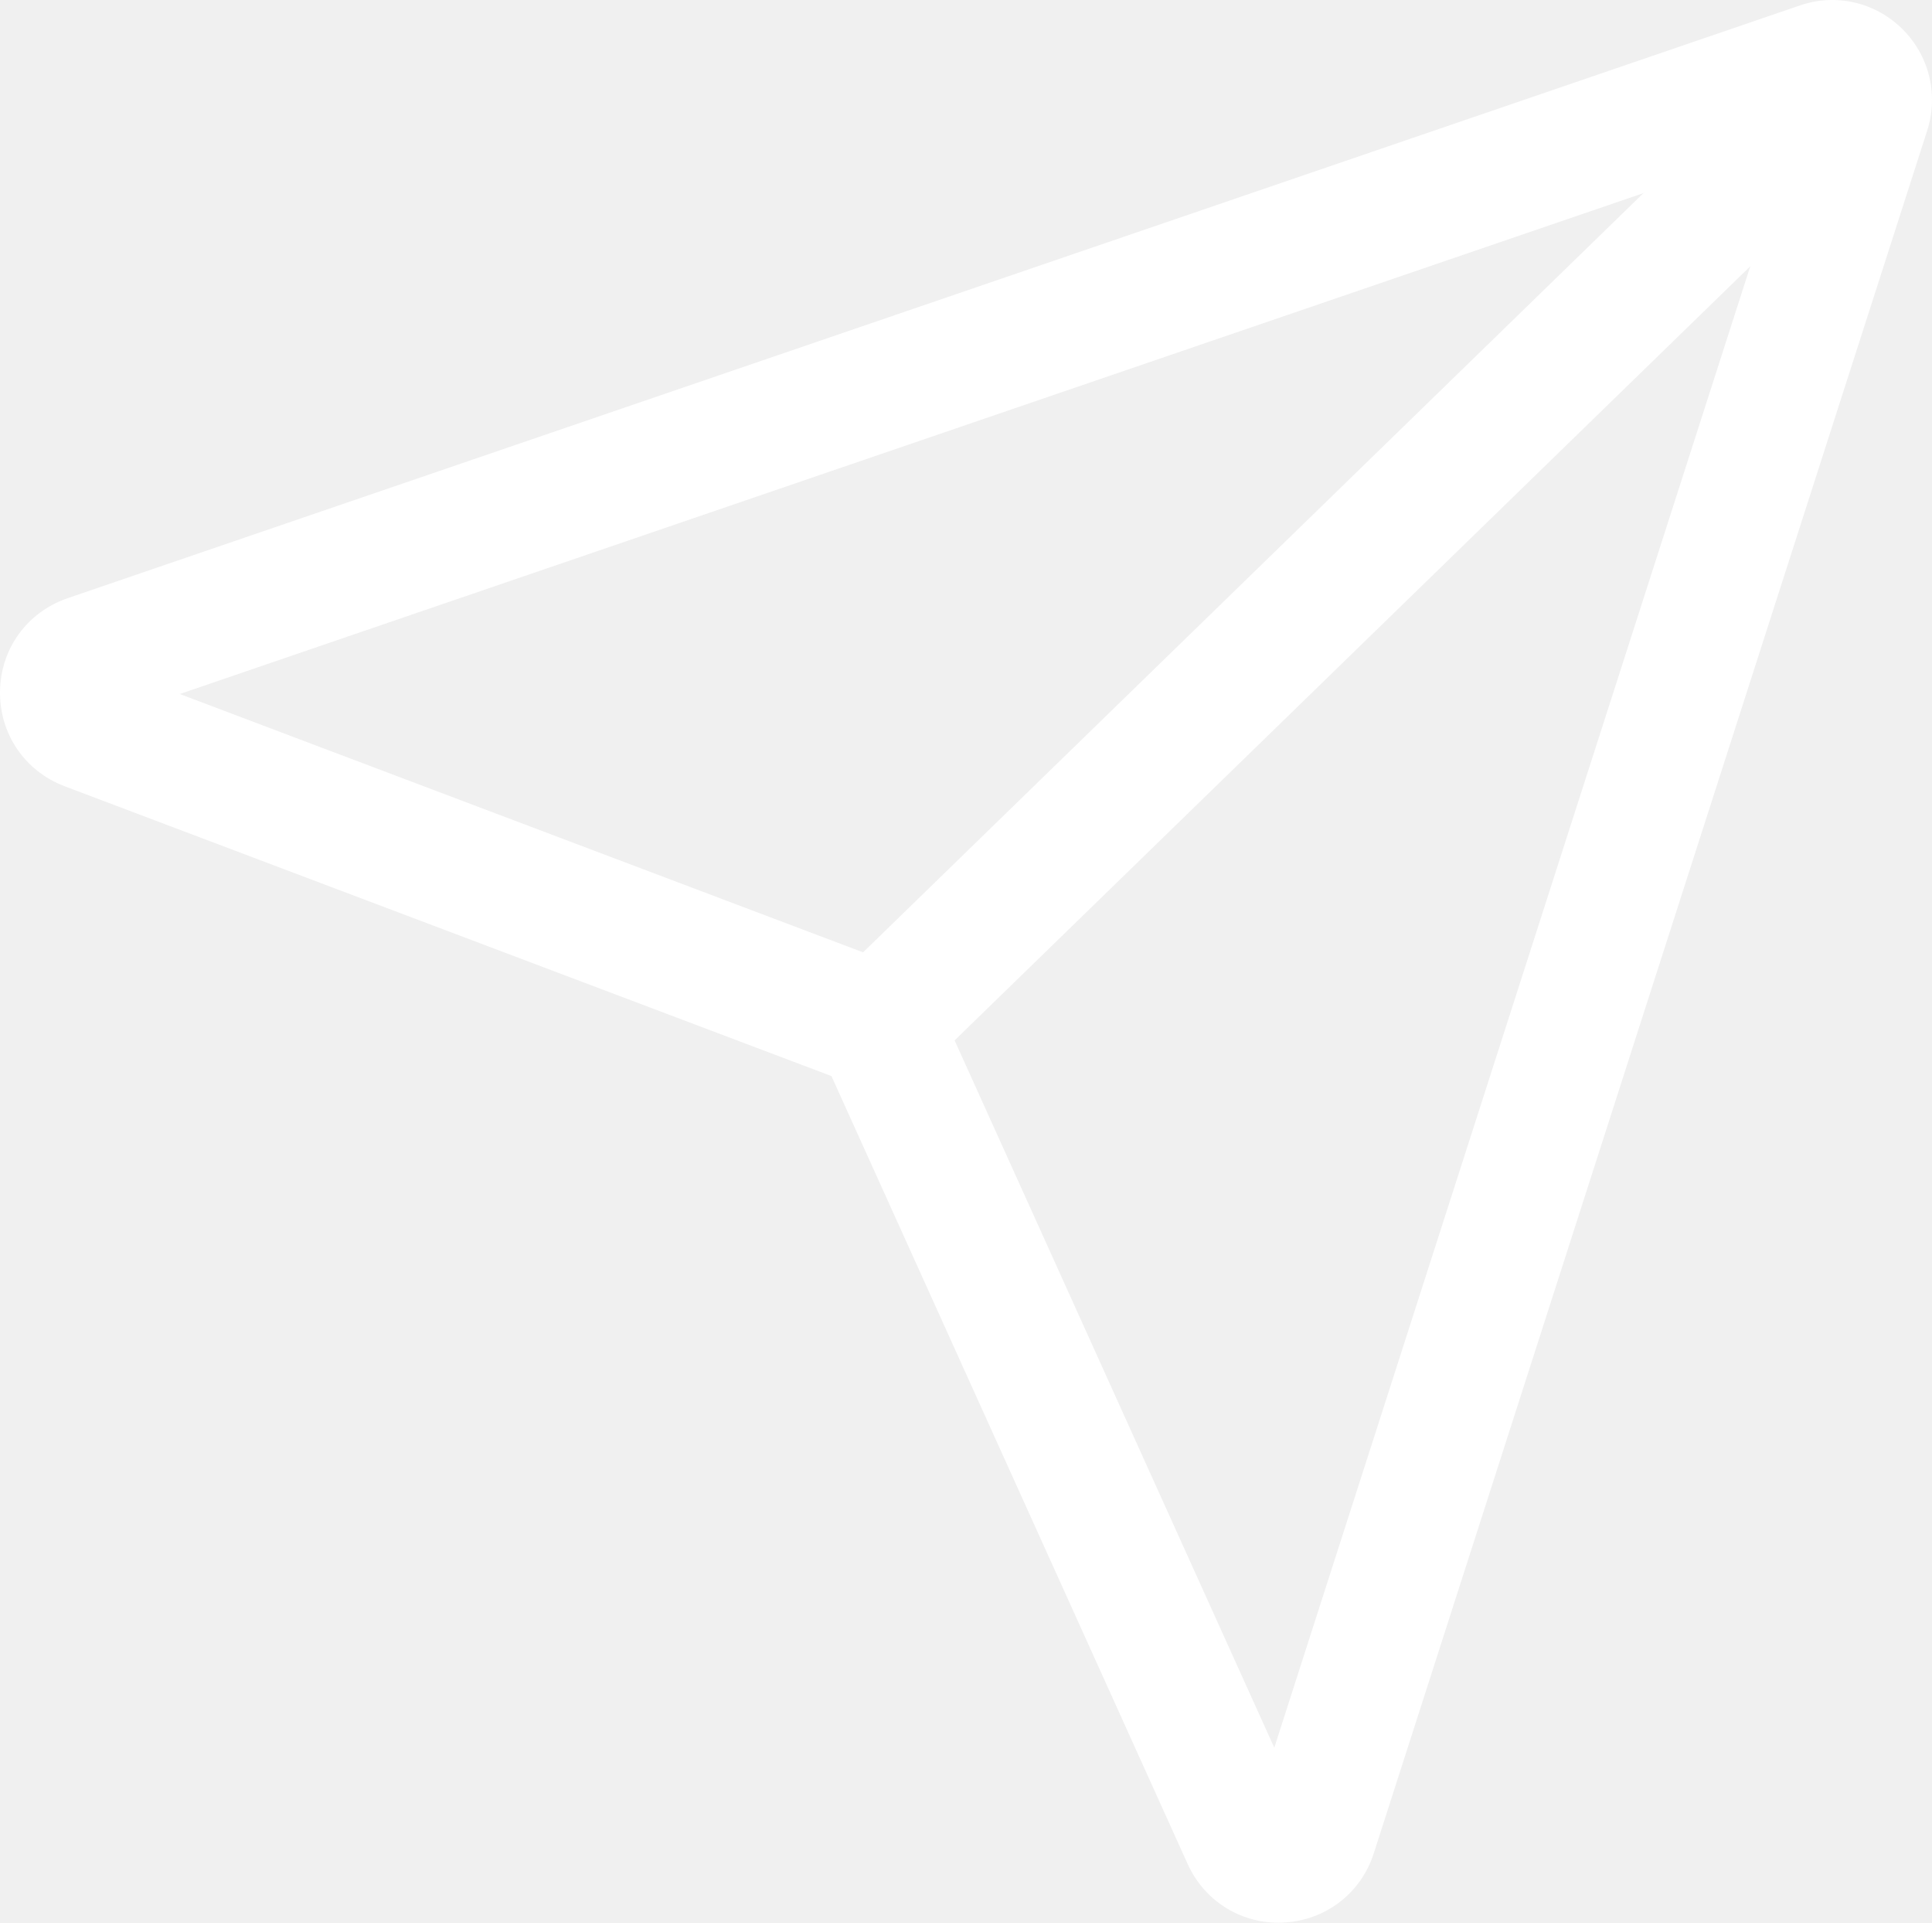
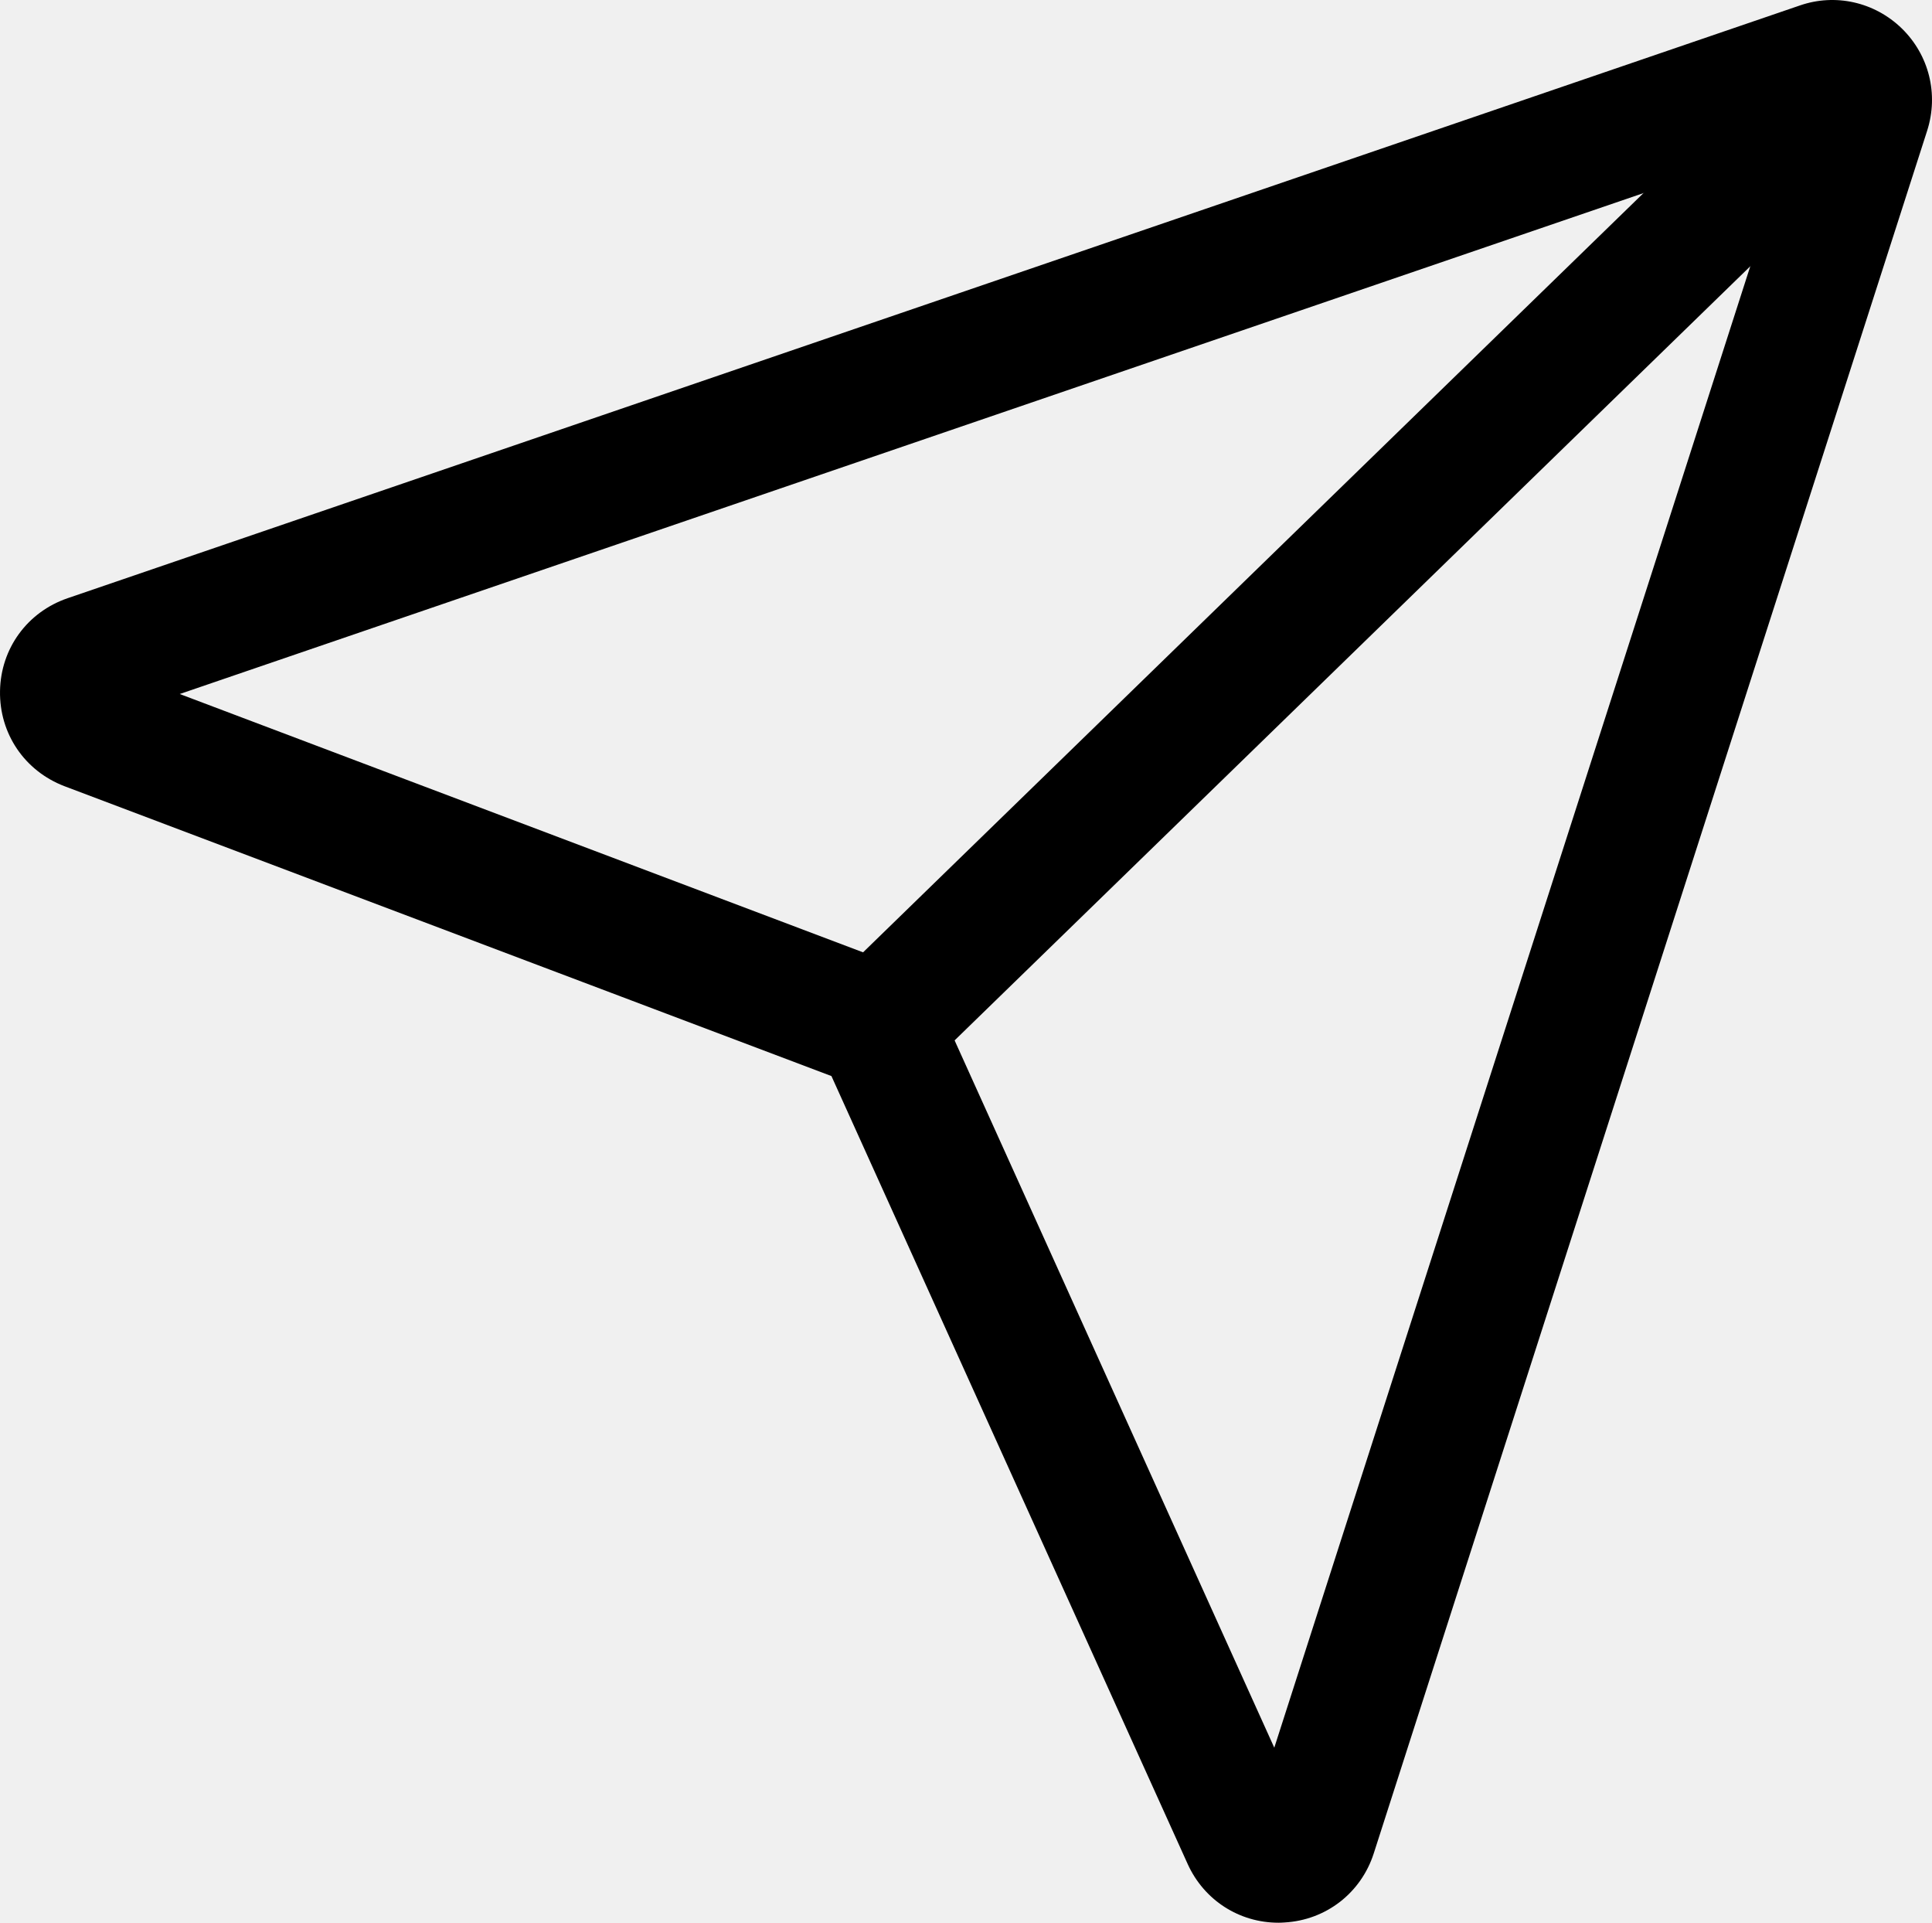
<svg xmlns="http://www.w3.org/2000/svg" id="Layer_1" data-name="Layer 1" viewBox="0 0 1845.91 1836.78">
  <defs>
-     <style>
-       .cls-1 {
-         fill: #fff;
-         stroke-width: 0px;
-       }
-     </style>
+ 
  </defs>
-   <path class="cls-1" d="m1221.53,1836.78c-37.54,0-71.17-21.55-86.8-56.13l-340.34-752.68L61.71,751.1C23.46,736.53-.7,700.77.02,660.03c.71-40.62,26.17-75.43,64.66-88.58L1719.49,5.28c33.99-11.84,71.53-3.43,97.58,21.91,26.05,25.46,35.29,62.76,24.28,97.46l-528.75,1645.7c-12.08,37.89-45.59,63.95-85.38,66.2-1.89.12-3.79.24-5.68.24Zm-24.39-103.5l-.12.12.12-.12ZM171.73,662.99l675.47,255.32c23.33,8.64,42.87,26.88,53.29,49.97l317.01,701.29L1710.13,136.61,171.73,662.99Zm632.72,368.76q.12.12.24.12l-.24-.12ZM1759.04,119.91h-.24.24Z" />
-   <path class="cls-1" d="m839.26,1040.75c-15.75,0-31.62-6.16-43.46-18.36-23.33-24.04-22.86-62.41,1.18-85.74L1731.57,27.54c23.92-23.21,62.41-22.86,85.74,1.18,23.33,24.04,22.86,62.41-1.18,85.74l-934.58,909.12c-11.72,11.49-27,17.17-42.28,17.17Z" />
+   <path d="m1221.53,1836.78c-37.54,0-71.17-21.55-86.8-56.13l-340.34-752.68L61.71,751.1C23.46,736.53-.7,700.77.02,660.03c.71-40.62,26.17-75.43,64.66-88.58L1719.49,5.28c33.99-11.84,71.53-3.43,97.58,21.91,26.05,25.46,35.29,62.76,24.28,97.46l-528.75,1645.7c-12.08,37.89-45.59,63.95-85.38,66.2-1.89.12-3.79.24-5.68.24Zm-24.39-103.5l-.12.12.12-.12ZM171.73,662.99l675.47,255.32c23.33,8.64,42.87,26.88,53.29,49.97l317.01,701.29L1710.13,136.61,171.73,662.99Zm632.72,368.76q.12.12.24.12l-.24-.12ZM1759.04,119.91h-.24.24Z" />
+   <path d="m839.26,1040.75c-15.75,0-31.62-6.16-43.46-18.36-23.33-24.04-22.86-62.41,1.18-85.74L1731.57,27.54c23.92-23.21,62.41-22.86,85.74,1.18,23.33,24.04,22.86,62.41-1.18,85.74l-934.58,909.12c-11.72,11.49-27,17.17-42.28,17.17Z" />
</svg>
